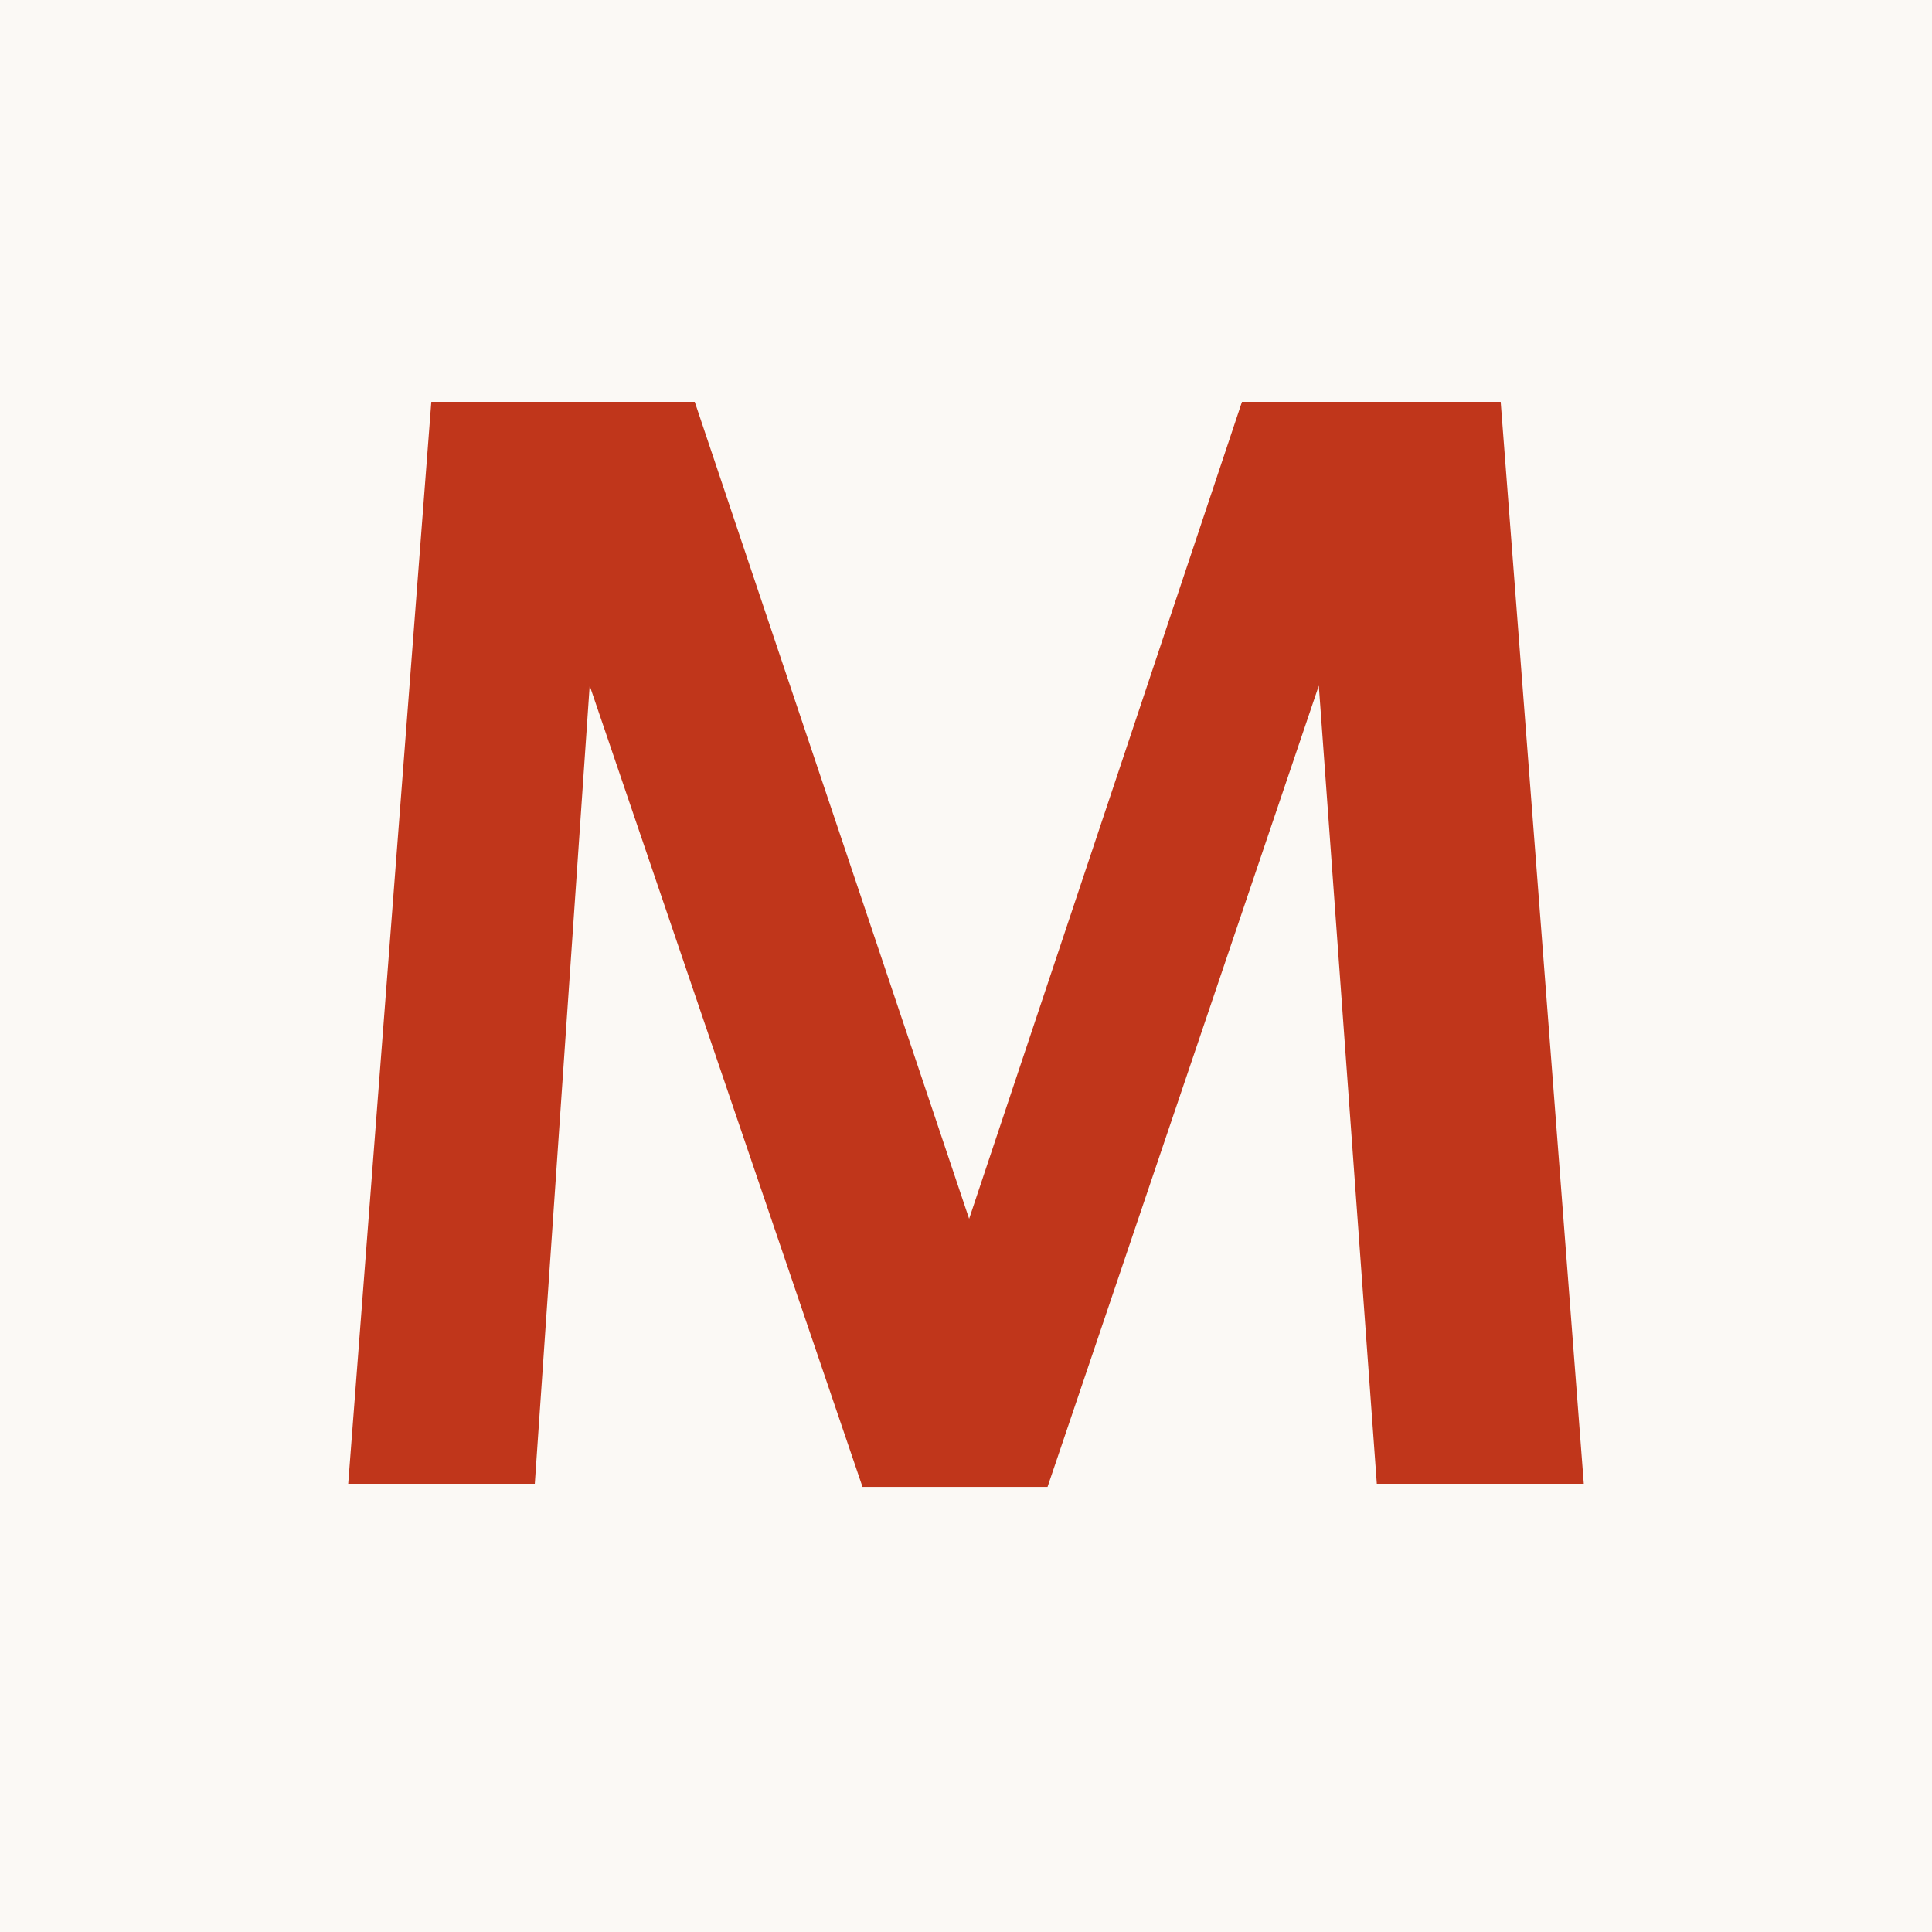
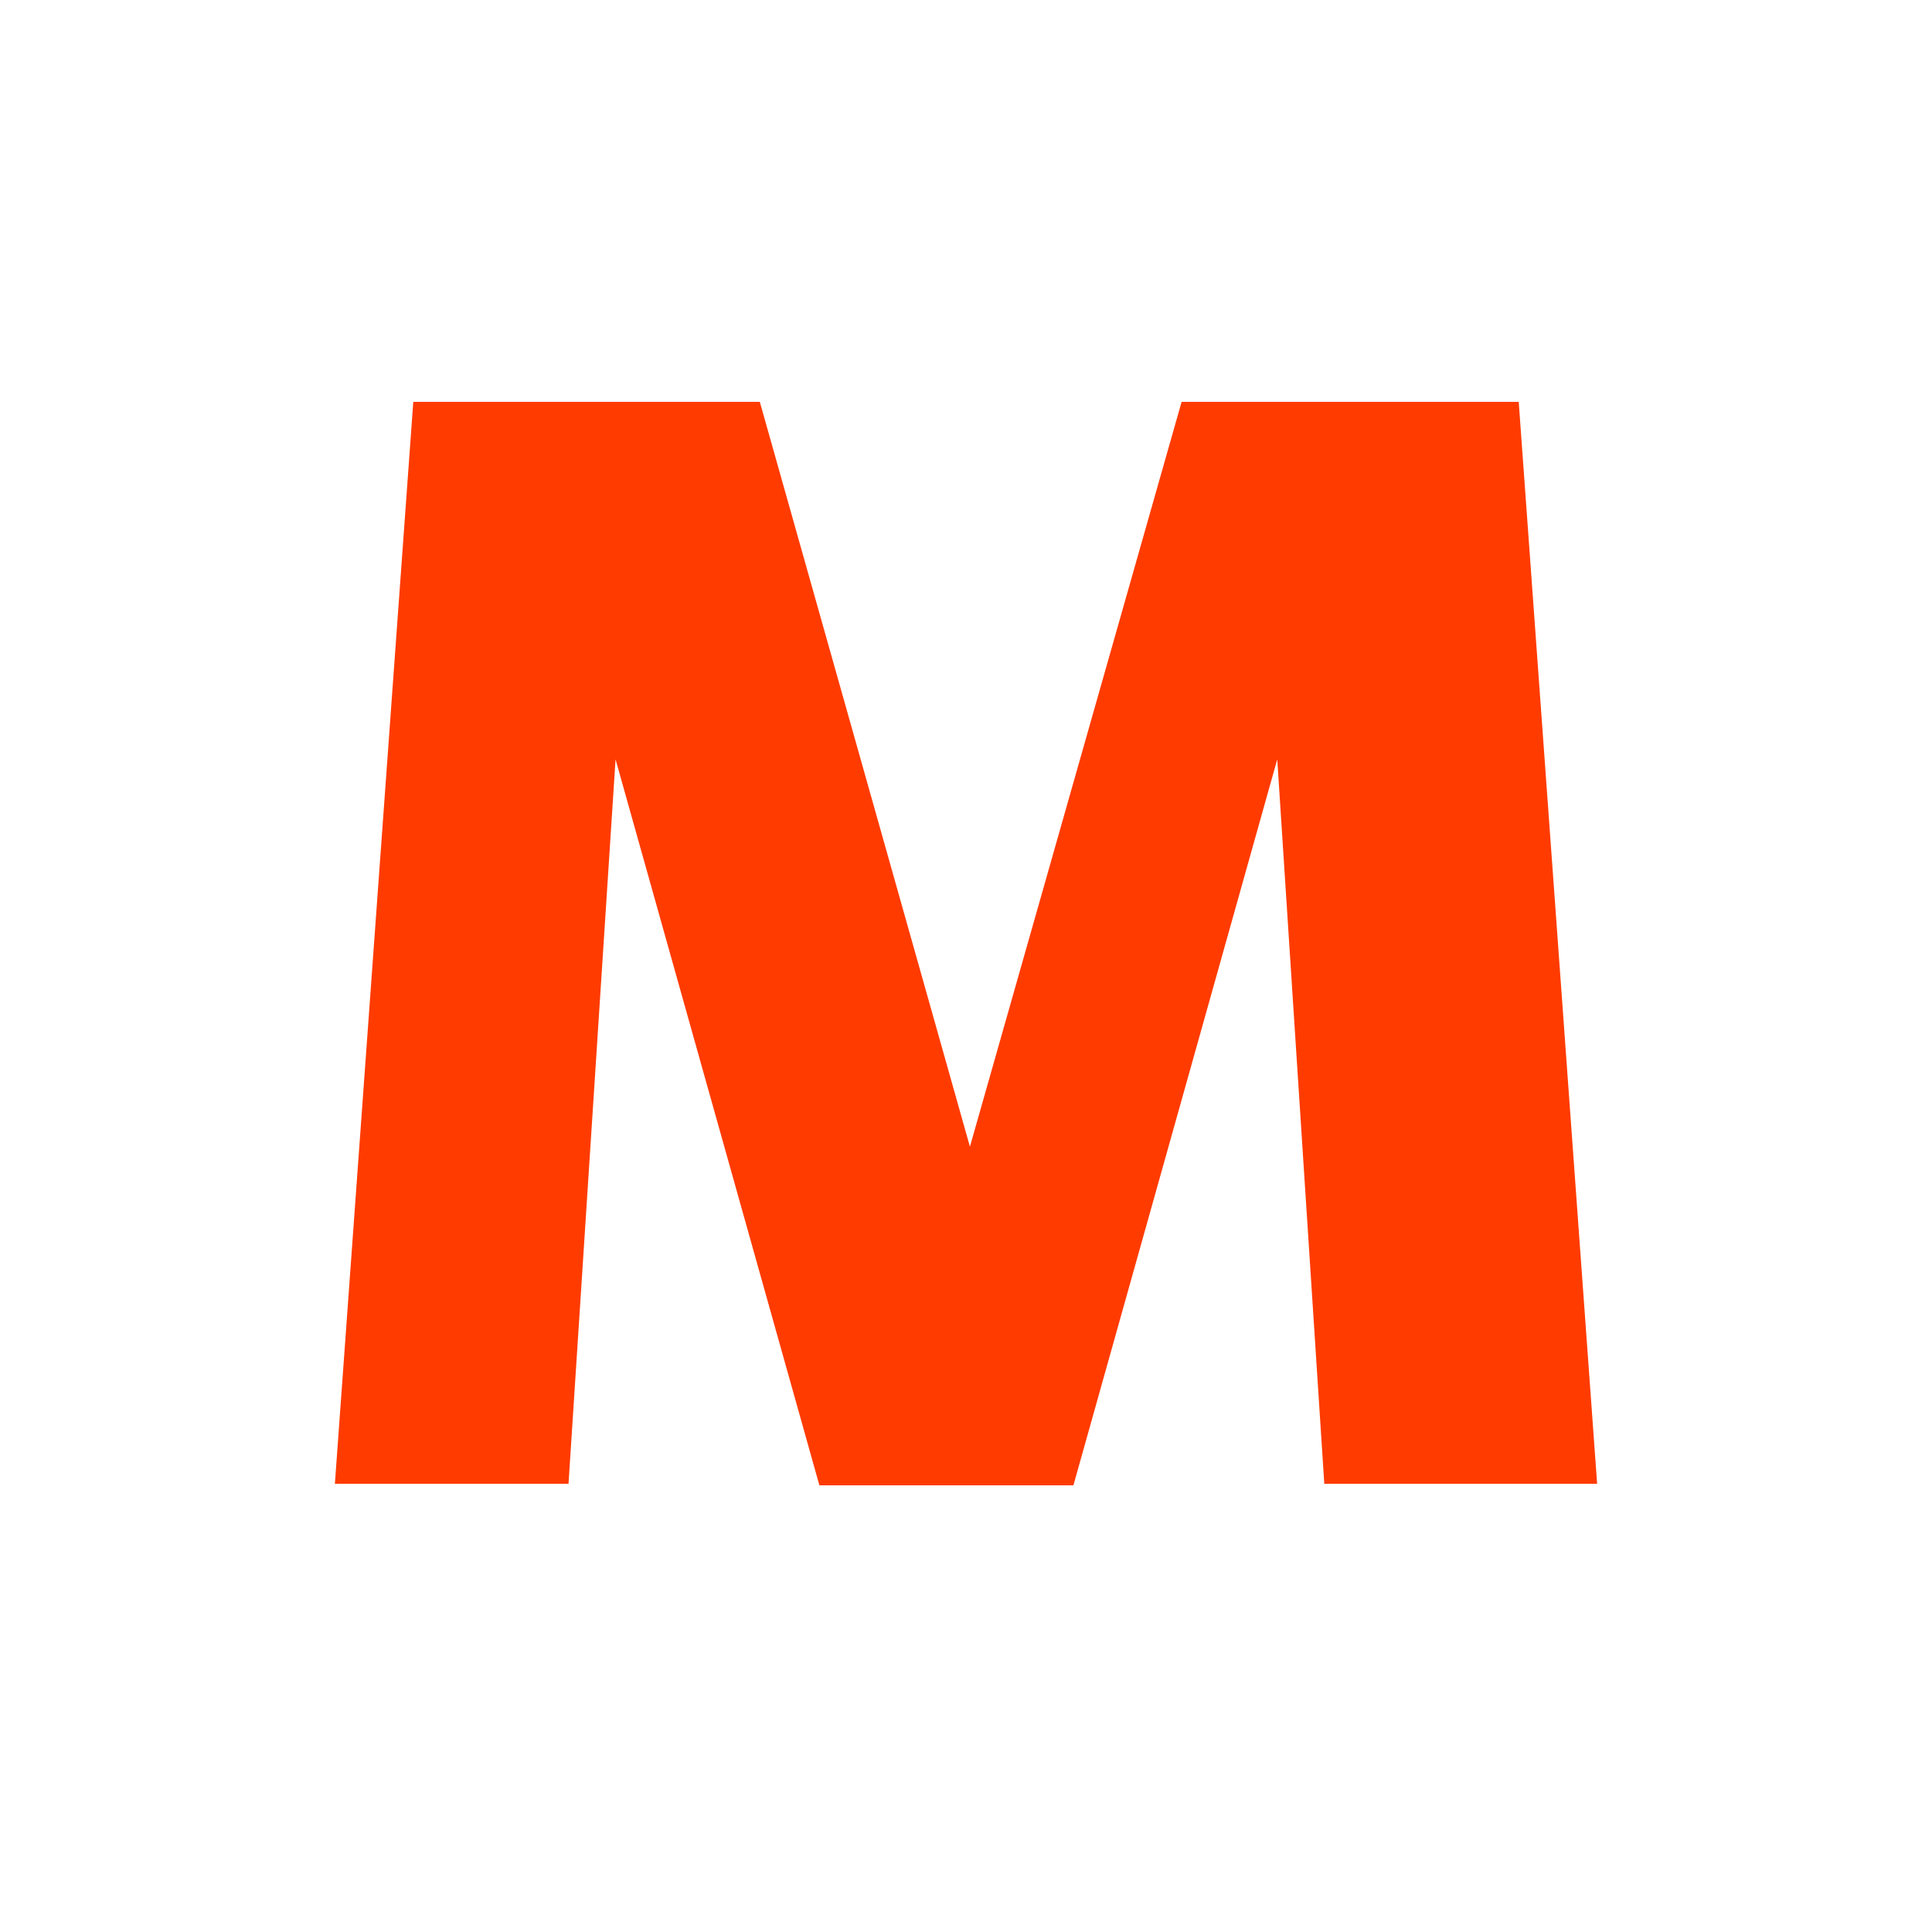
<svg xmlns="http://www.w3.org/2000/svg" viewBox="0 0 64 64" role="img" aria-label="Museo">
-   <rect width="64" height="64" fill="#fbf9f5" />
-   <path transform="translate(8.730 49.152) scale(0.051942 -0.051942)" fill="#c0361b" d="M842 0 789 690H624L450 169L275 690H107L54 0H173L208 509L382 -2H500L673 509L710 0Z" />
+   <rect width="64" height="64" fill="#ffffff" />
+   <path transform="translate(8.860 49.152) scale(0.051942 -0.051942)" fill="#ff3b00" d="M848 0 798 690H583L448 215L314 690H93L43 0H192L222 462L352 -1H514L644 462L674 0Z" />
</svg>
